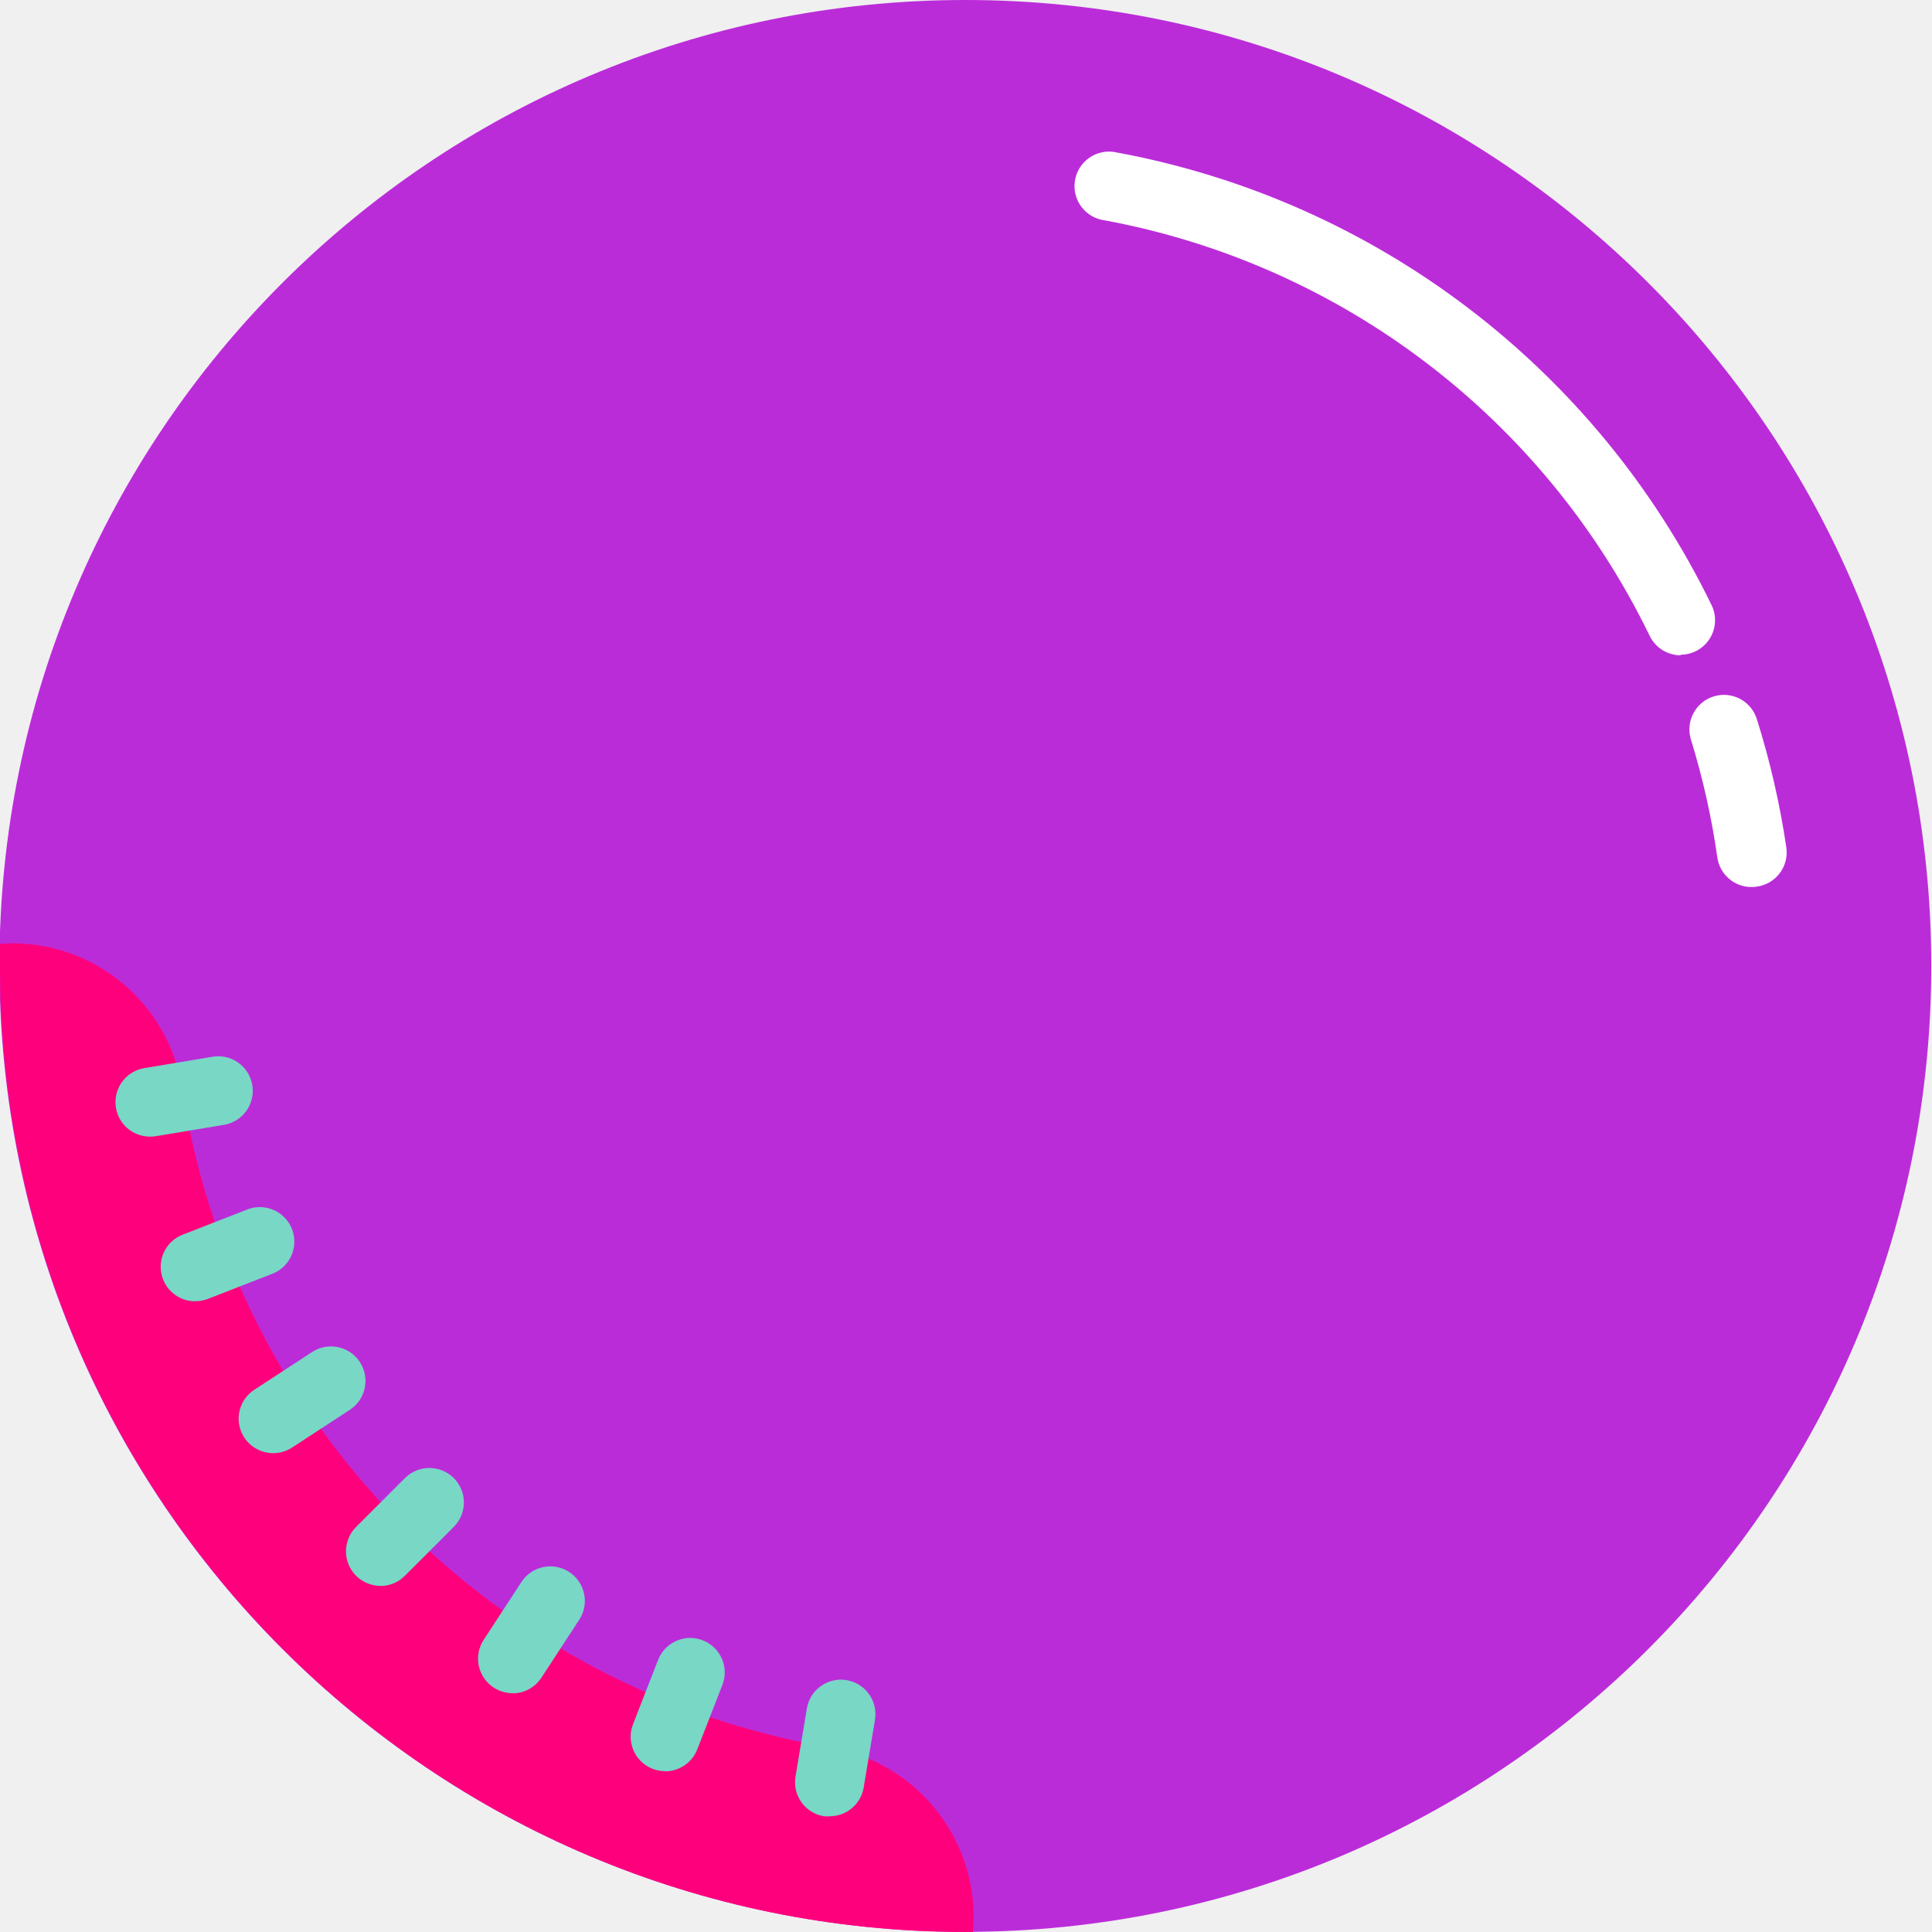
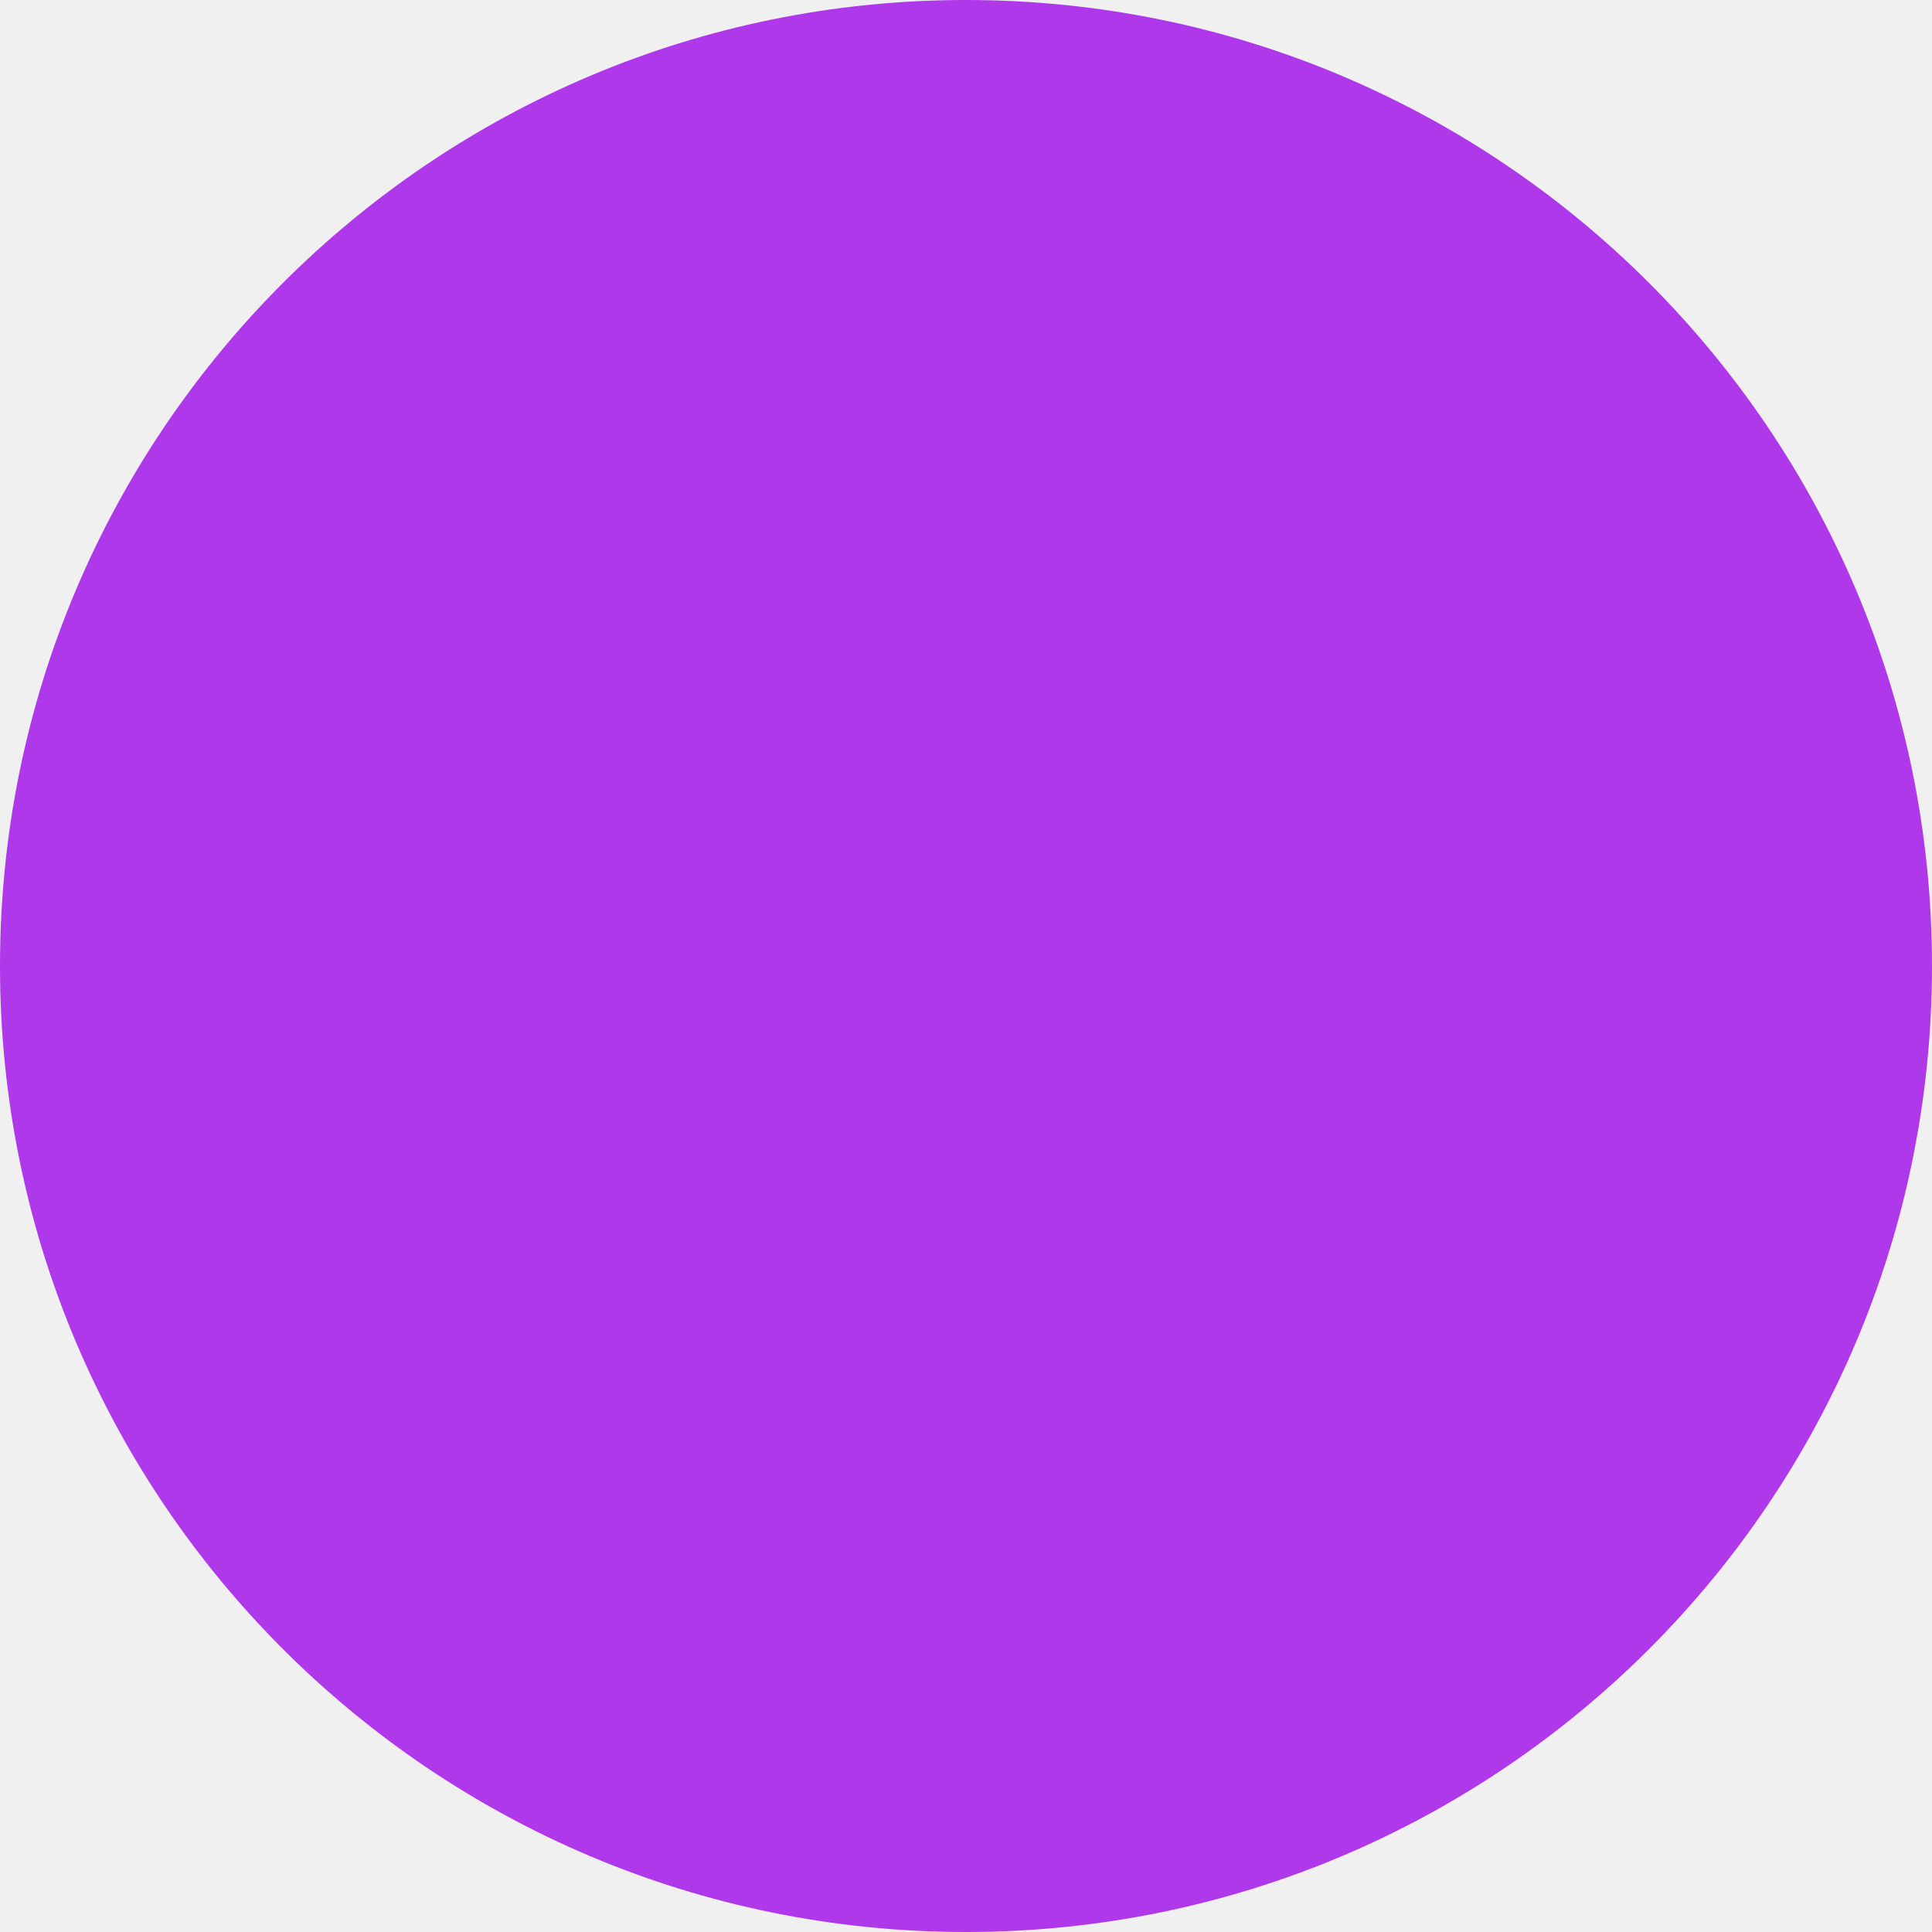
- <svg xmlns="http://www.w3.org/2000/svg" width="13.105" height="13.105" viewBox="0 0 13.105 13.105">
-   <path d="M10.552,4A6.552,6.552,0,1,0,17.1,10.552,6.552,6.552,0,0,0,10.552,4Z" transform="translate(-4 -4)" fill="#bb2cd9" />
-   <path d="M9.635,36.8a5.367,5.367,0,0,1-4.4-4.472A1.164,1.164,0,0,0,4,31.347c0,.05,0,.1,0,.151a6.552,6.552,0,0,0,6.552,6.552H10.6A1.166,1.166,0,0,0,9.635,36.8Z" transform="translate(-4 -24.945)" fill="#ff007c" />
-   <path d="M39.77,13.372a.234.234,0,0,1-.231-.2,5.188,5.188,0,0,0-.179-.8.234.234,0,0,1,.447-.139,5.635,5.635,0,0,1,.2.871.234.234,0,0,1-.2.265A.2.2,0,0,1,39.77,13.372ZM39.291,11.8a.234.234,0,0,1-.211-.132,5.152,5.152,0,0,0-3.7-2.819.234.234,0,1,1,.084-.46A5.623,5.623,0,0,1,39.5,11.46a.234.234,0,0,1-.211.336Z" transform="translate(-27.89 -7.355)" fill="#fff" />
-   <path d="M7.585,35.164a.234.234,0,0,1-.038-.465l.462-.077a.234.234,0,0,1,.077.462l-.462.077A.246.246,0,0,1,7.585,35.164Zm.306,1.117a.234.234,0,0,1-.085-.452l.436-.17a.234.234,0,1,1,.17.436l-.436.17A.233.233,0,0,1,7.891,36.28Zm.529,1.03a.234.234,0,0,1-.128-.43l.392-.256a.234.234,0,1,1,.256.392l-.392.256A.234.234,0,0,1,8.42,37.311Zm.728.9a.234.234,0,0,1-.165-.4l.331-.331a.234.234,0,1,1,.331.331l-.331.331A.233.233,0,0,1,9.148,38.212Zm.9.728a.234.234,0,0,1-.2-.362l.256-.392a.234.234,0,1,1,.392.256l-.256.392A.233.233,0,0,1,10.049,38.94Zm1.03.529a.231.231,0,0,1-.085-.016.234.234,0,0,1-.133-.3l.17-.436a.234.234,0,1,1,.436.17l-.17.436A.234.234,0,0,1,11.079,39.469Zm1.117.306a.219.219,0,0,1-.039,0,.234.234,0,0,1-.193-.269l.077-.462a.234.234,0,0,1,.462.077l-.077.462A.234.234,0,0,1,12.2,39.774Z" transform="translate(-6.567 -27.454)" fill="#78d7c5" />
+ <svg xmlns="http://www.w3.org/2000/svg" width="9.19" height="9.19" viewBox="0 0 9.19 9.19">
+   <path d="M8.595,4A4.595,4.595,0,1,0,13.19,8.595,4.595,4.595,0,0,0,8.595,4Z" transform="translate(-4 -4)" fill="#af38eb" />
</svg>
